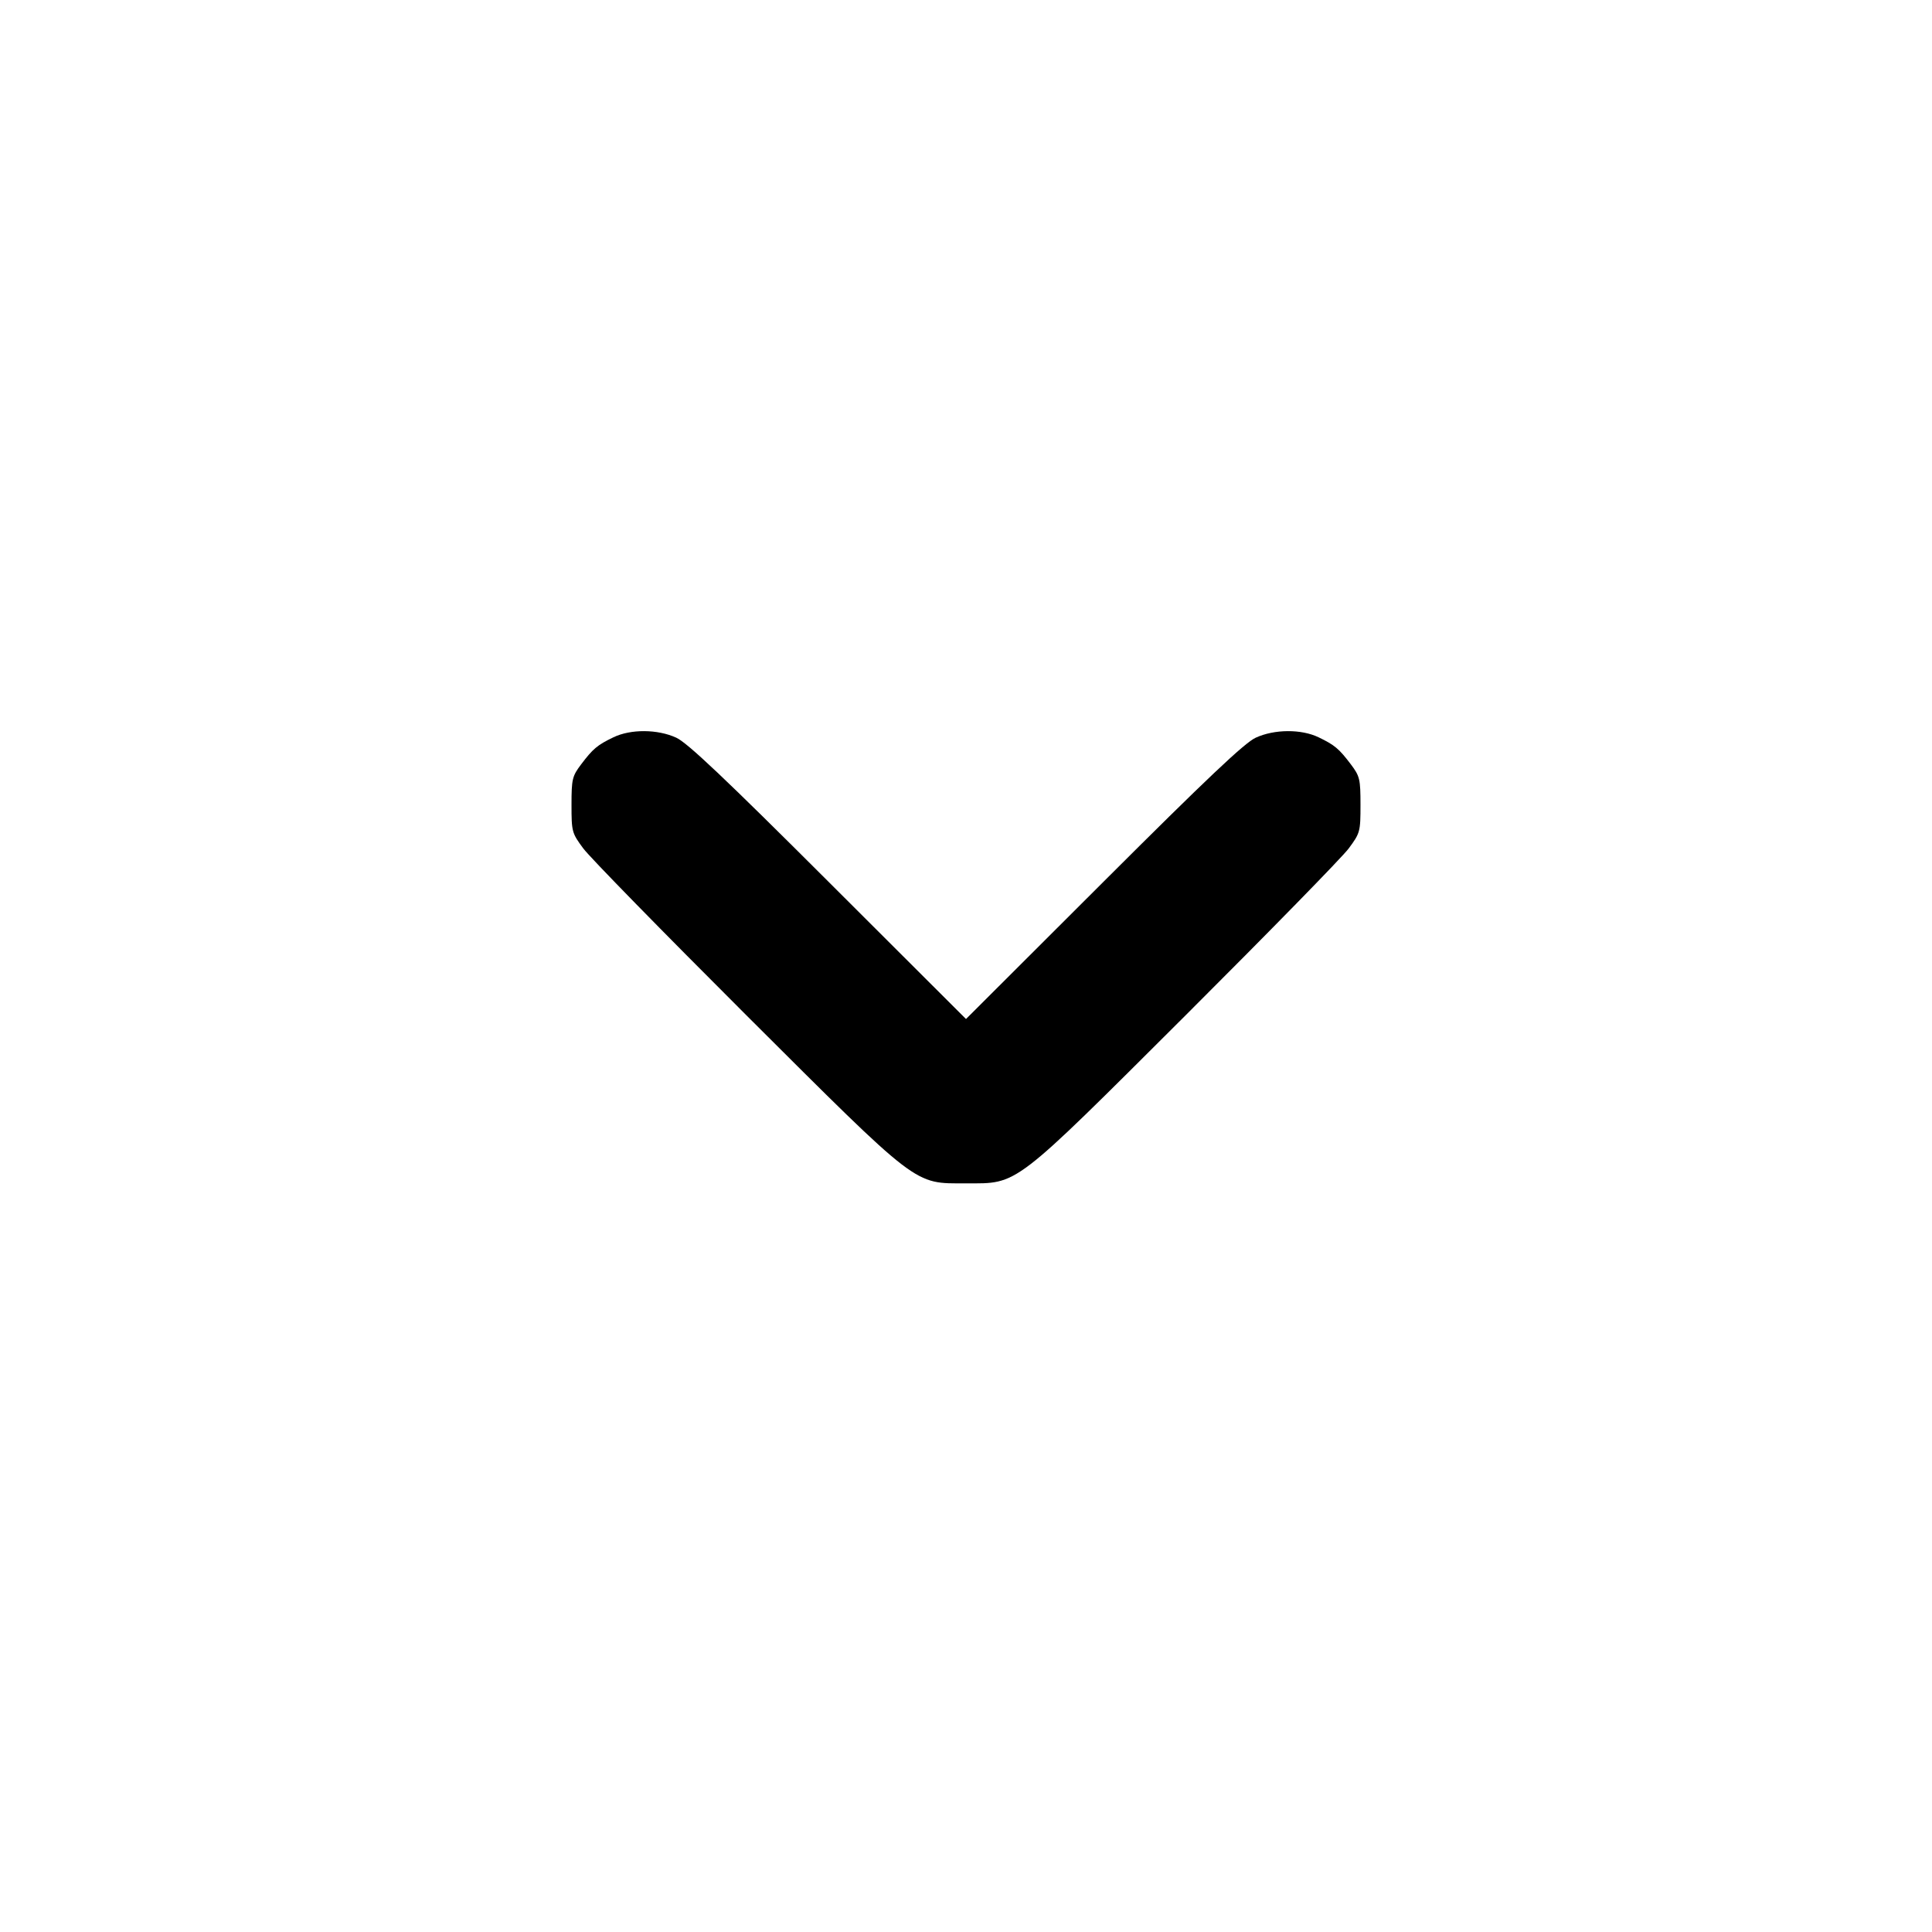
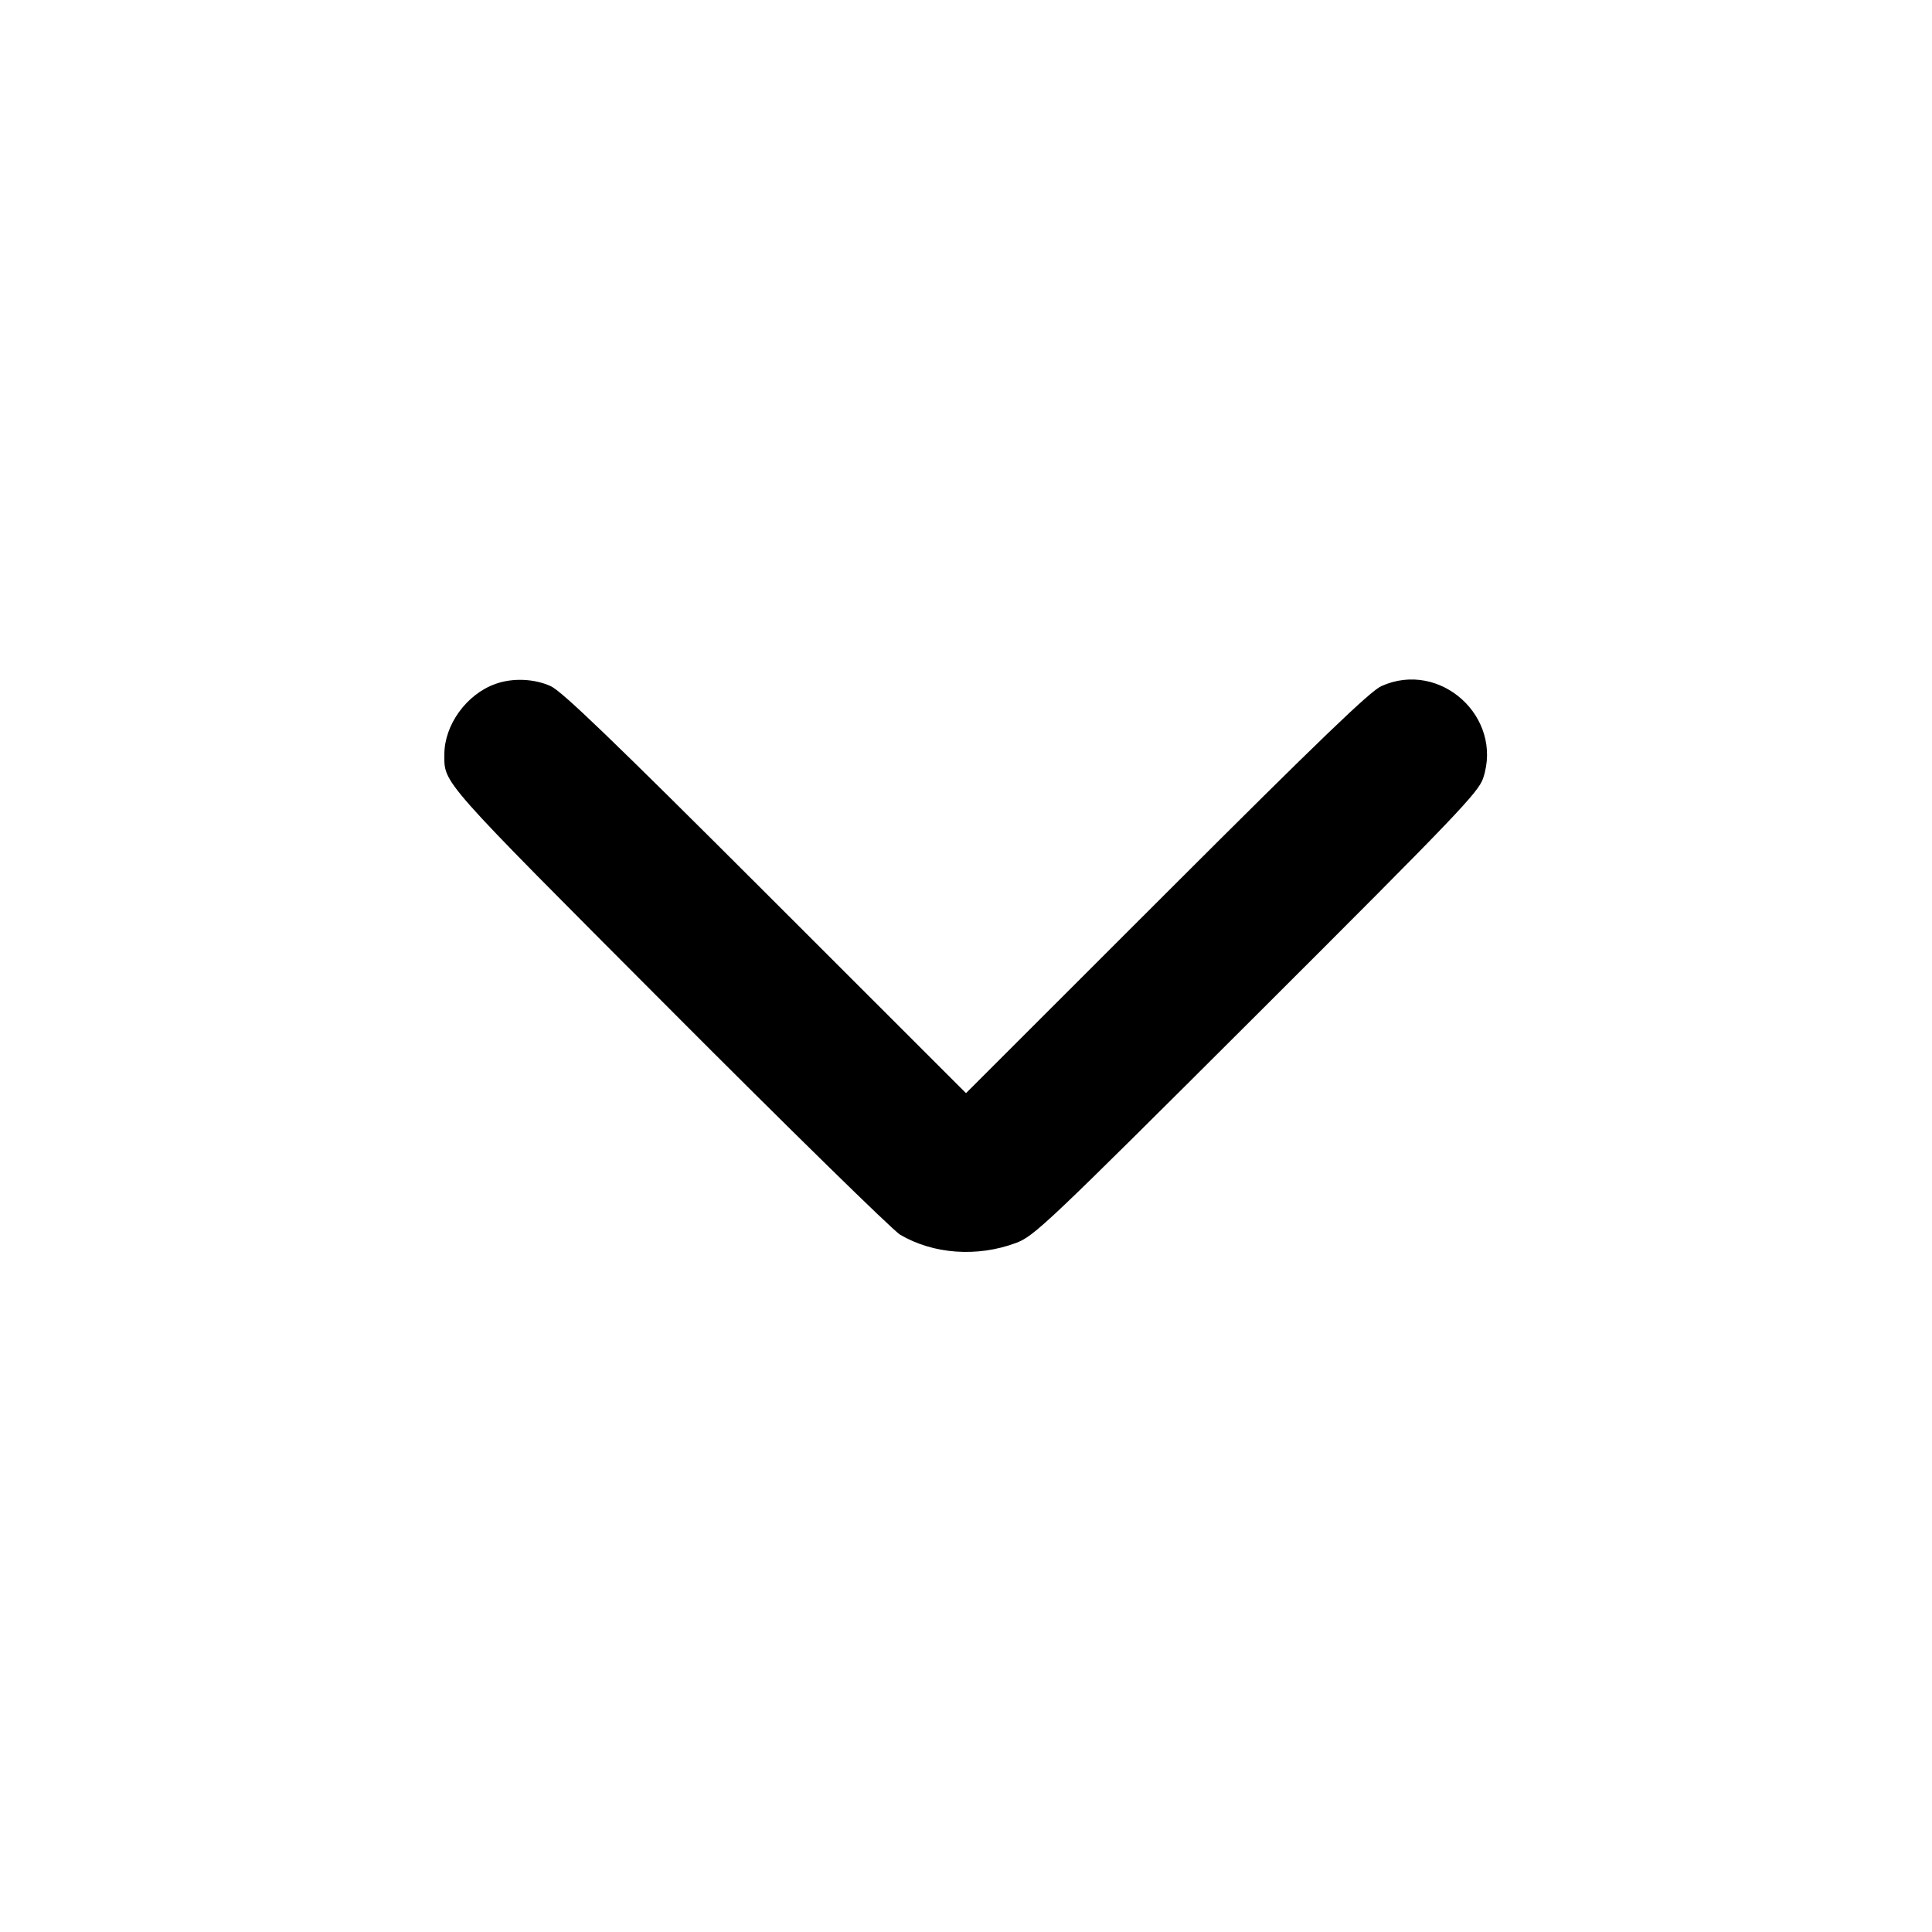
<svg xmlns="http://www.w3.org/2000/svg" width="16" height="16" viewBox="0 0 16 16" fill="none">
-   <path d="M5.080 6.106 C 4.947 6.170,4.911 6.200,4.812 6.331 C 4.739 6.428,4.733 6.452,4.733 6.665 C 4.733 6.888,4.736 6.899,4.831 7.027 C 4.885 7.100,5.492 7.720,6.178 8.405 C 7.622 9.845,7.564 9.800,8.000 9.800 C 8.436 9.800,8.378 9.845,9.822 8.405 C 10.508 7.720,11.115 7.100,11.169 7.027 C 11.264 6.899,11.267 6.888,11.267 6.665 C 11.267 6.452,11.261 6.428,11.188 6.331 C 11.089 6.200,11.053 6.170,10.920 6.106 C 10.777 6.037,10.555 6.038,10.400 6.109 C 10.310 6.149,9.994 6.448,9.140 7.301 L 8.000 8.439 6.860 7.301 C 6.006 6.448,5.690 6.149,5.600 6.109 C 5.445 6.038,5.223 6.037,5.080 6.106 " stroke="none" fill-rule="evenodd" fill="black" />
+   <path d="M4.103 5.664 C 3.864 5.749,3.680 6.003,3.680 6.247 C 3.680 6.491,3.631 6.436,5.544 8.354 C 6.536 9.349,7.395 10.190,7.454 10.225 C 7.729 10.387,8.093 10.413,8.413 10.294 C 8.566 10.236,8.653 10.154,10.407 8.404 C 12.070 6.744,12.244 6.562,12.283 6.444 C 12.451 5.938,11.926 5.463,11.440 5.682 C 11.348 5.723,10.931 6.124,9.660 7.394 L 8.000 9.053 6.340 7.394 C 5.069 6.124,4.652 5.723,4.560 5.682 C 4.423 5.620,4.244 5.613,4.103 5.664 " stroke="none" fill-rule="evenodd" fill="black" />
</svg>
